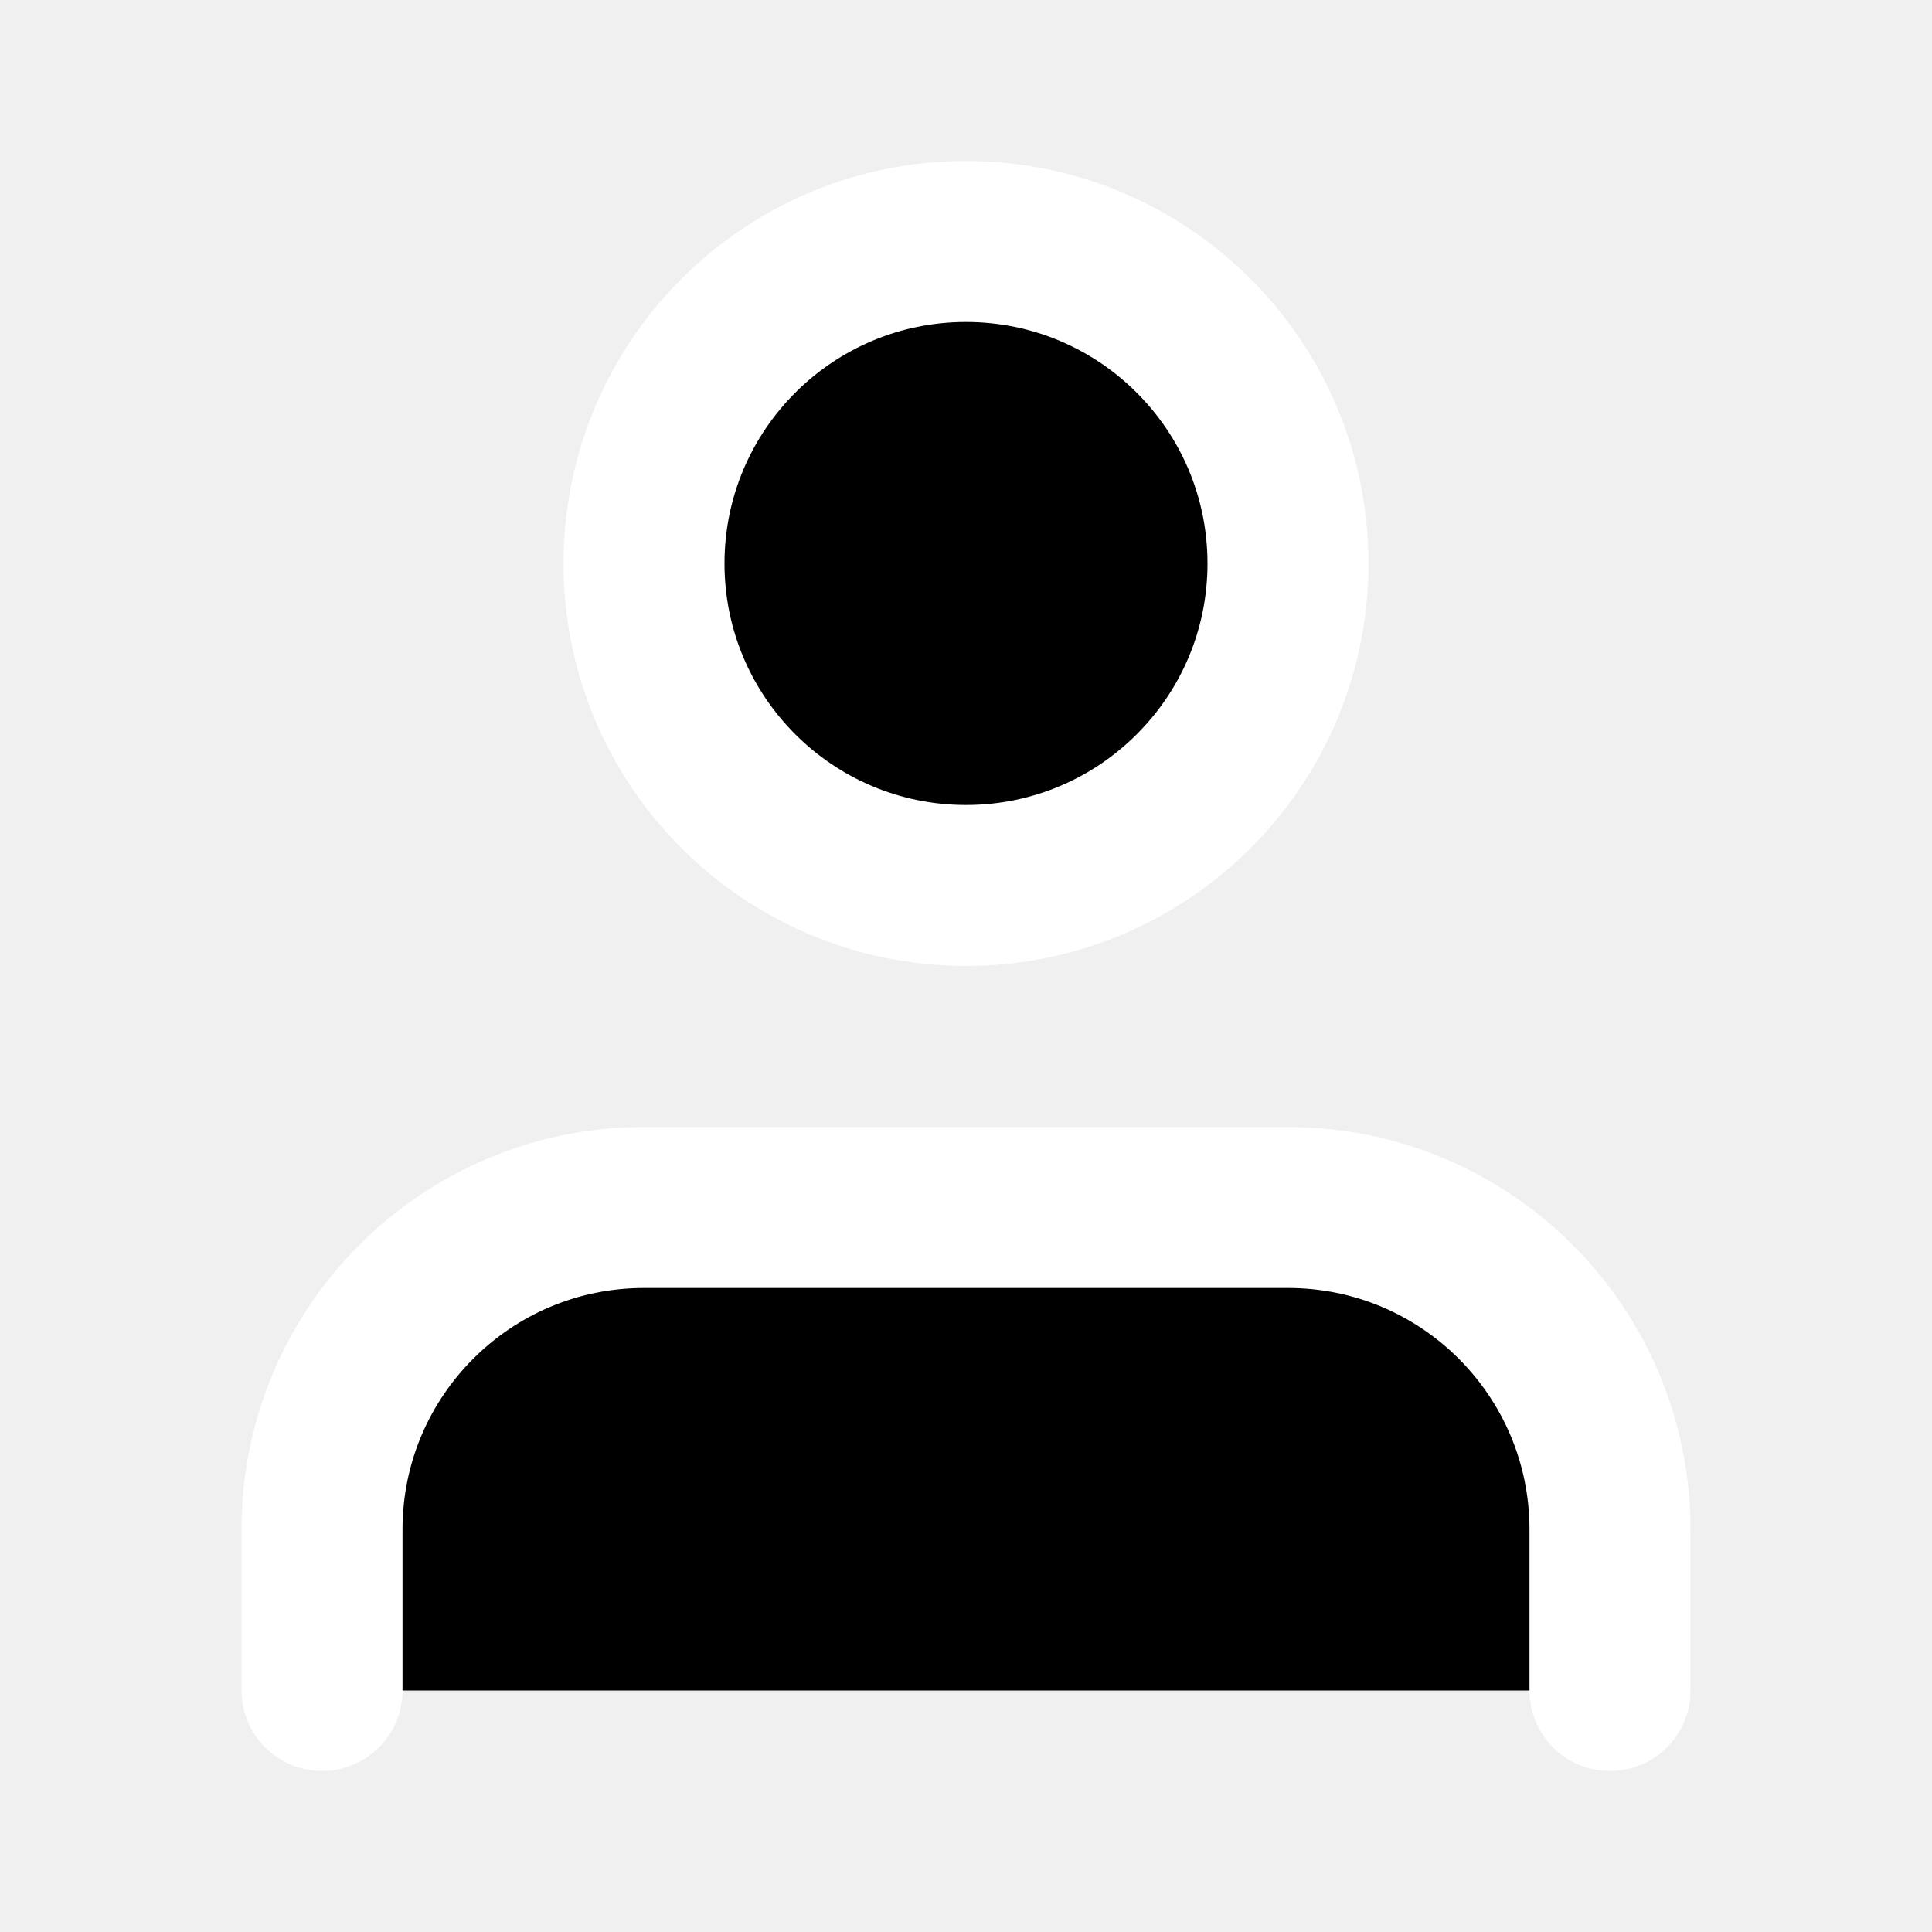
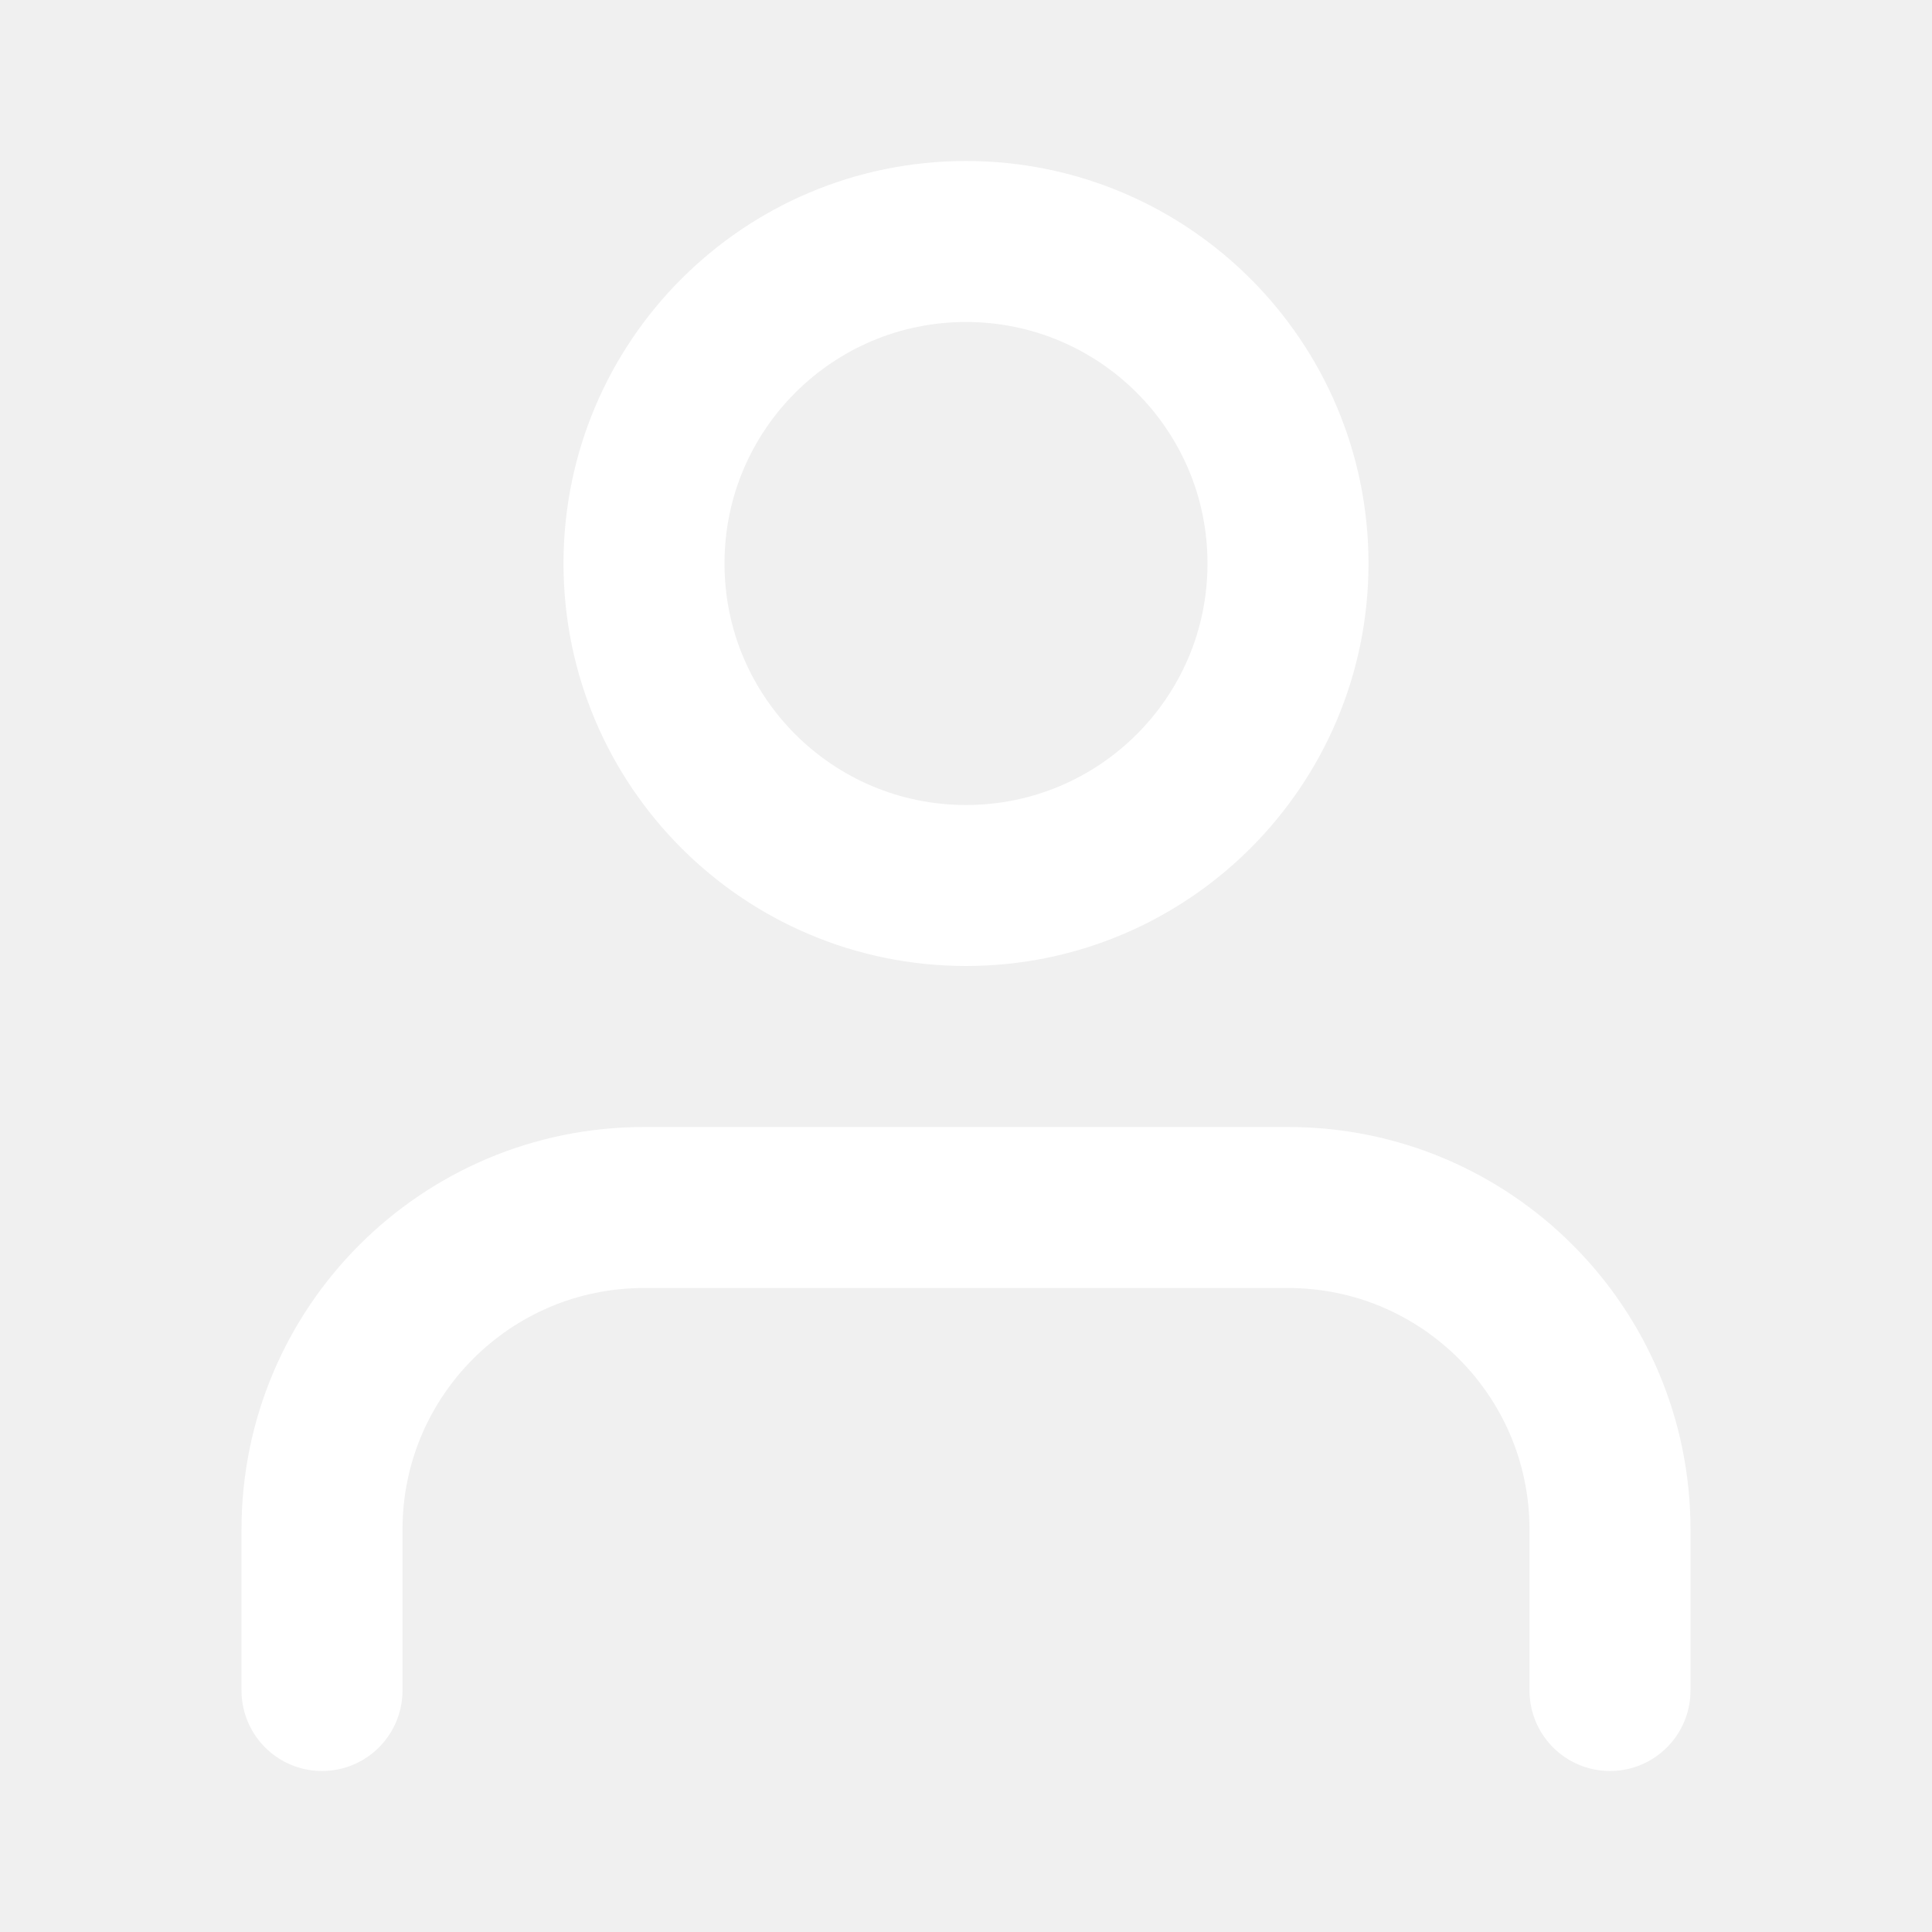
- <svg xmlns="http://www.w3.org/2000/svg" width="1.5em" height="1.5em" viewBox="0 0 24 24" stroke="white" stroke-width="2" stroke-linecap="round" stroke-linejoin="round">
+ <svg xmlns="http://www.w3.org/2000/svg" width="1.5em" height="1.5em" viewBox="0 0 24 24" stroke="white" fill="none" stroke-width="2" stroke-linecap="round" stroke-linejoin="round">
  <path d="M20 21v-2a4 4 0 0 0-4-4H8a4 4 0 0 0-4 4v2" />
  <circle cx="12" cy="7" r="4" />
</svg>
